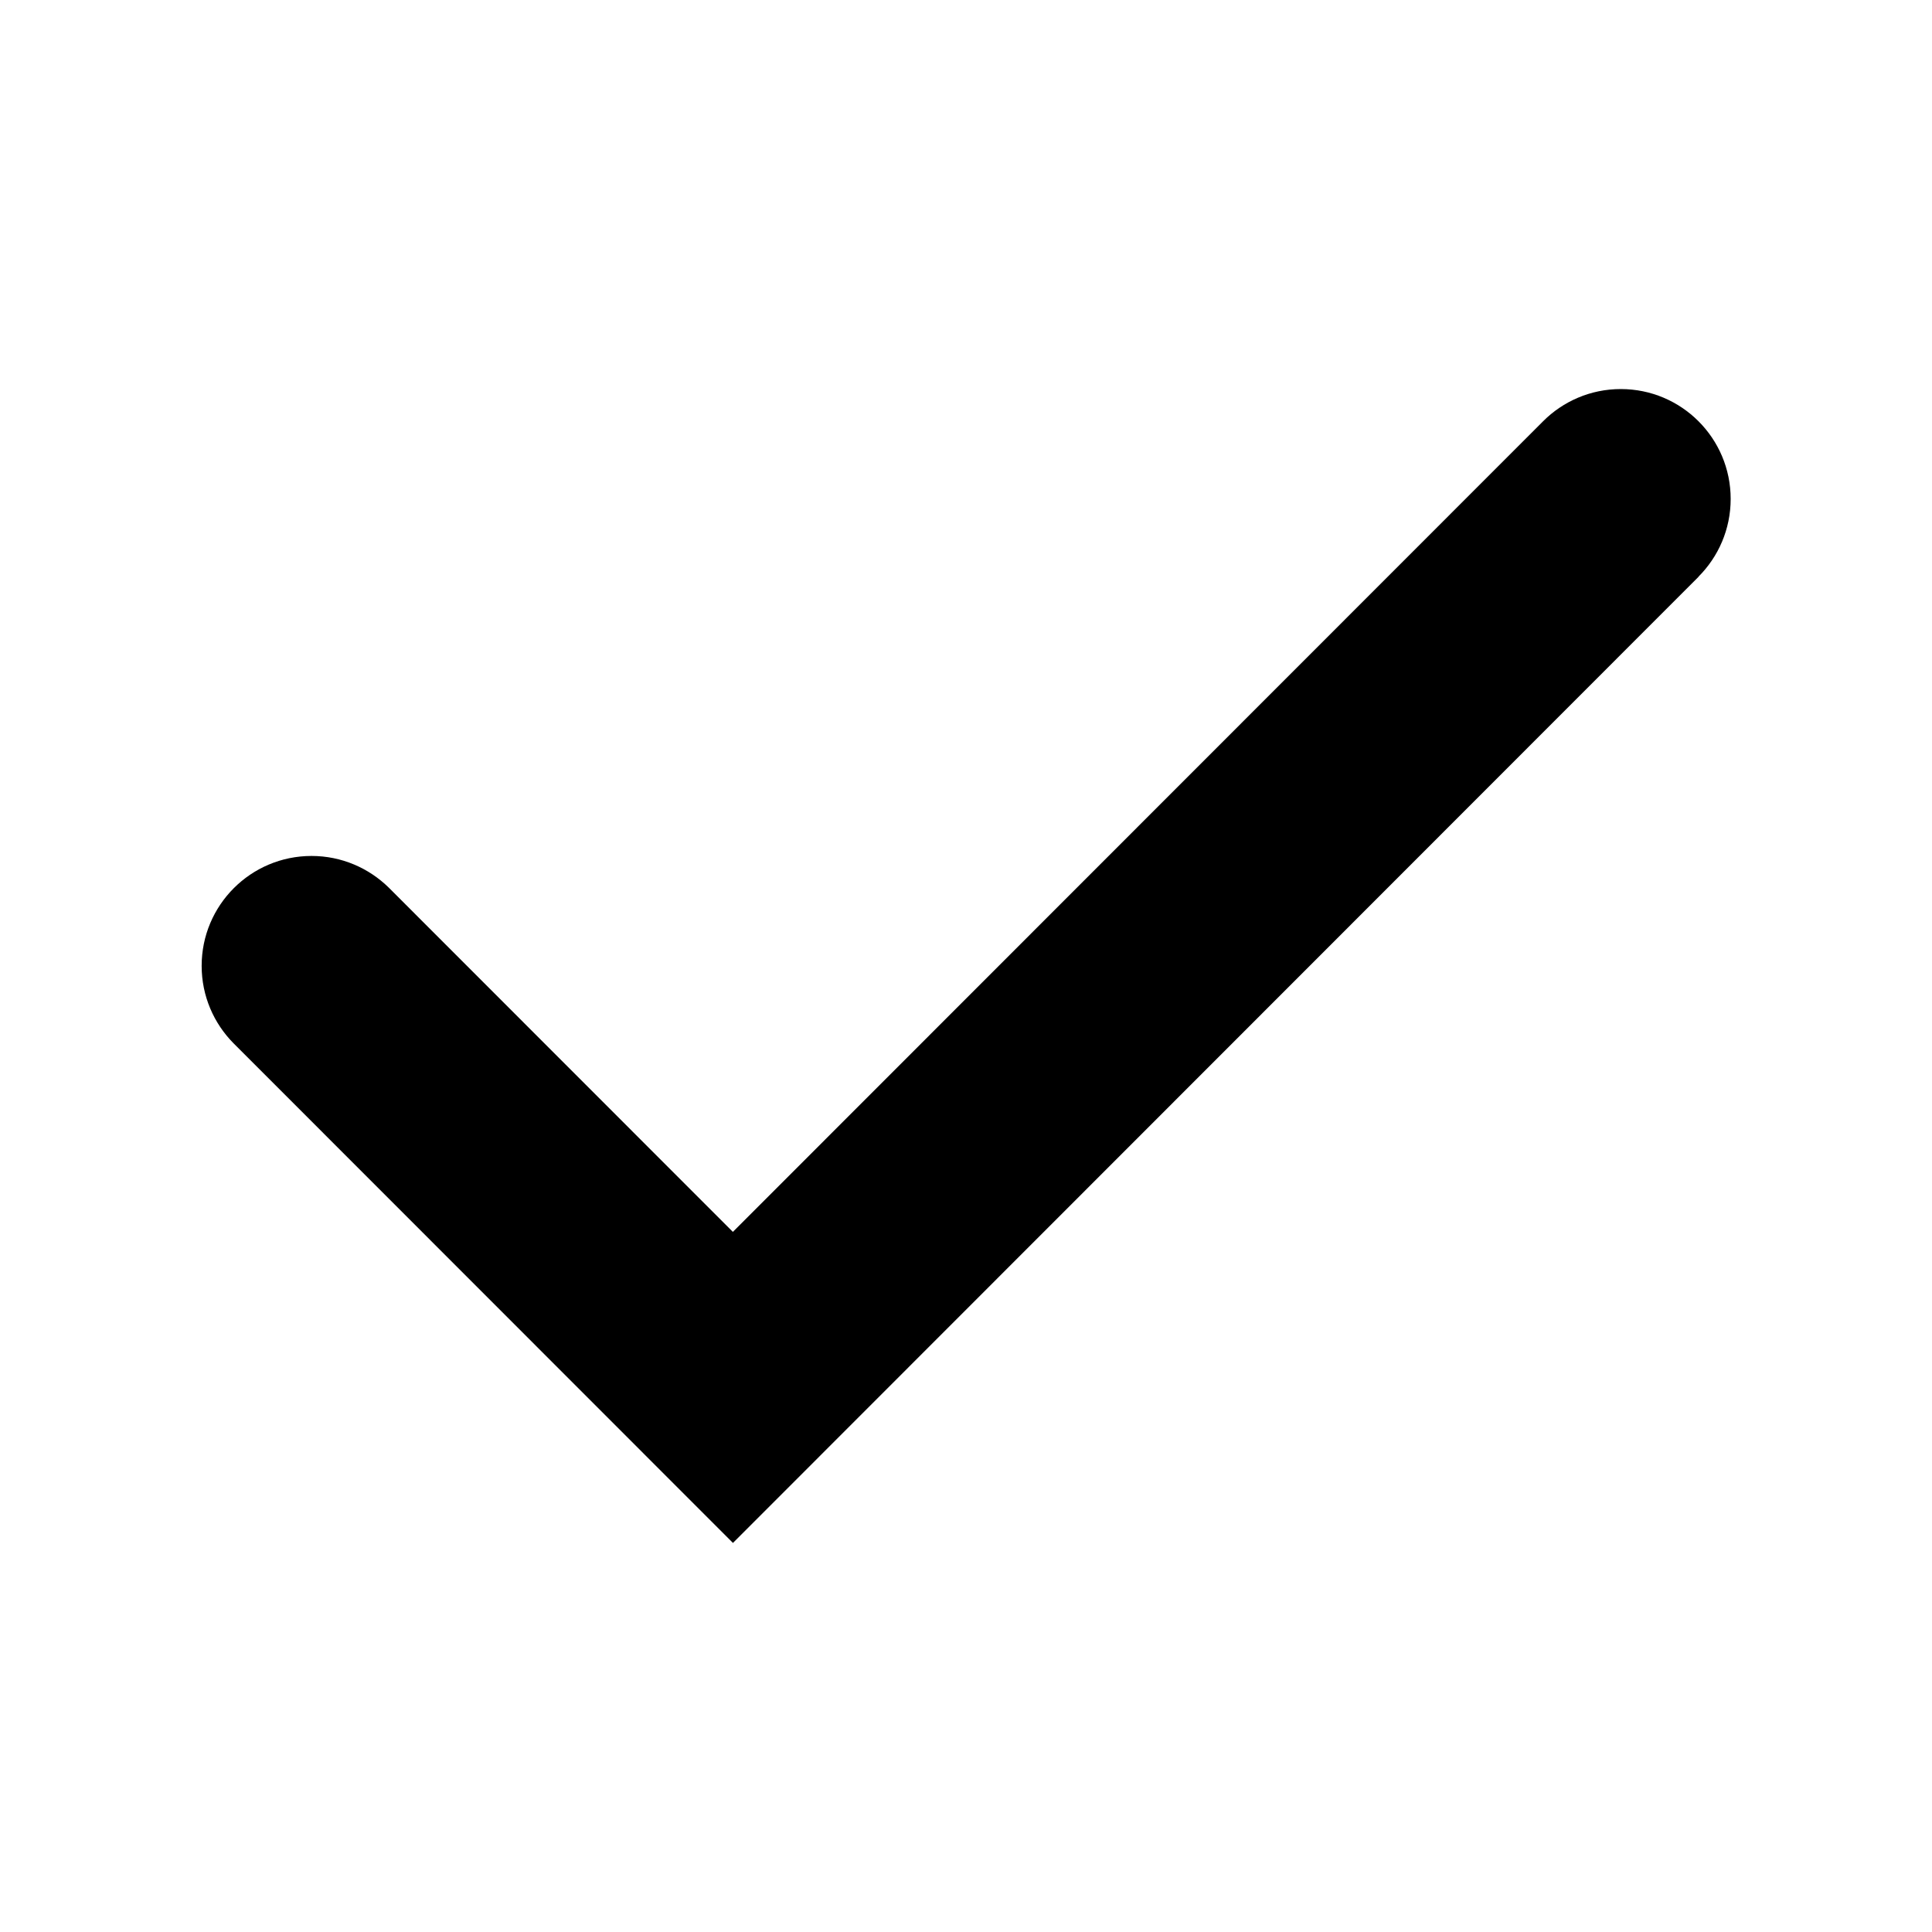
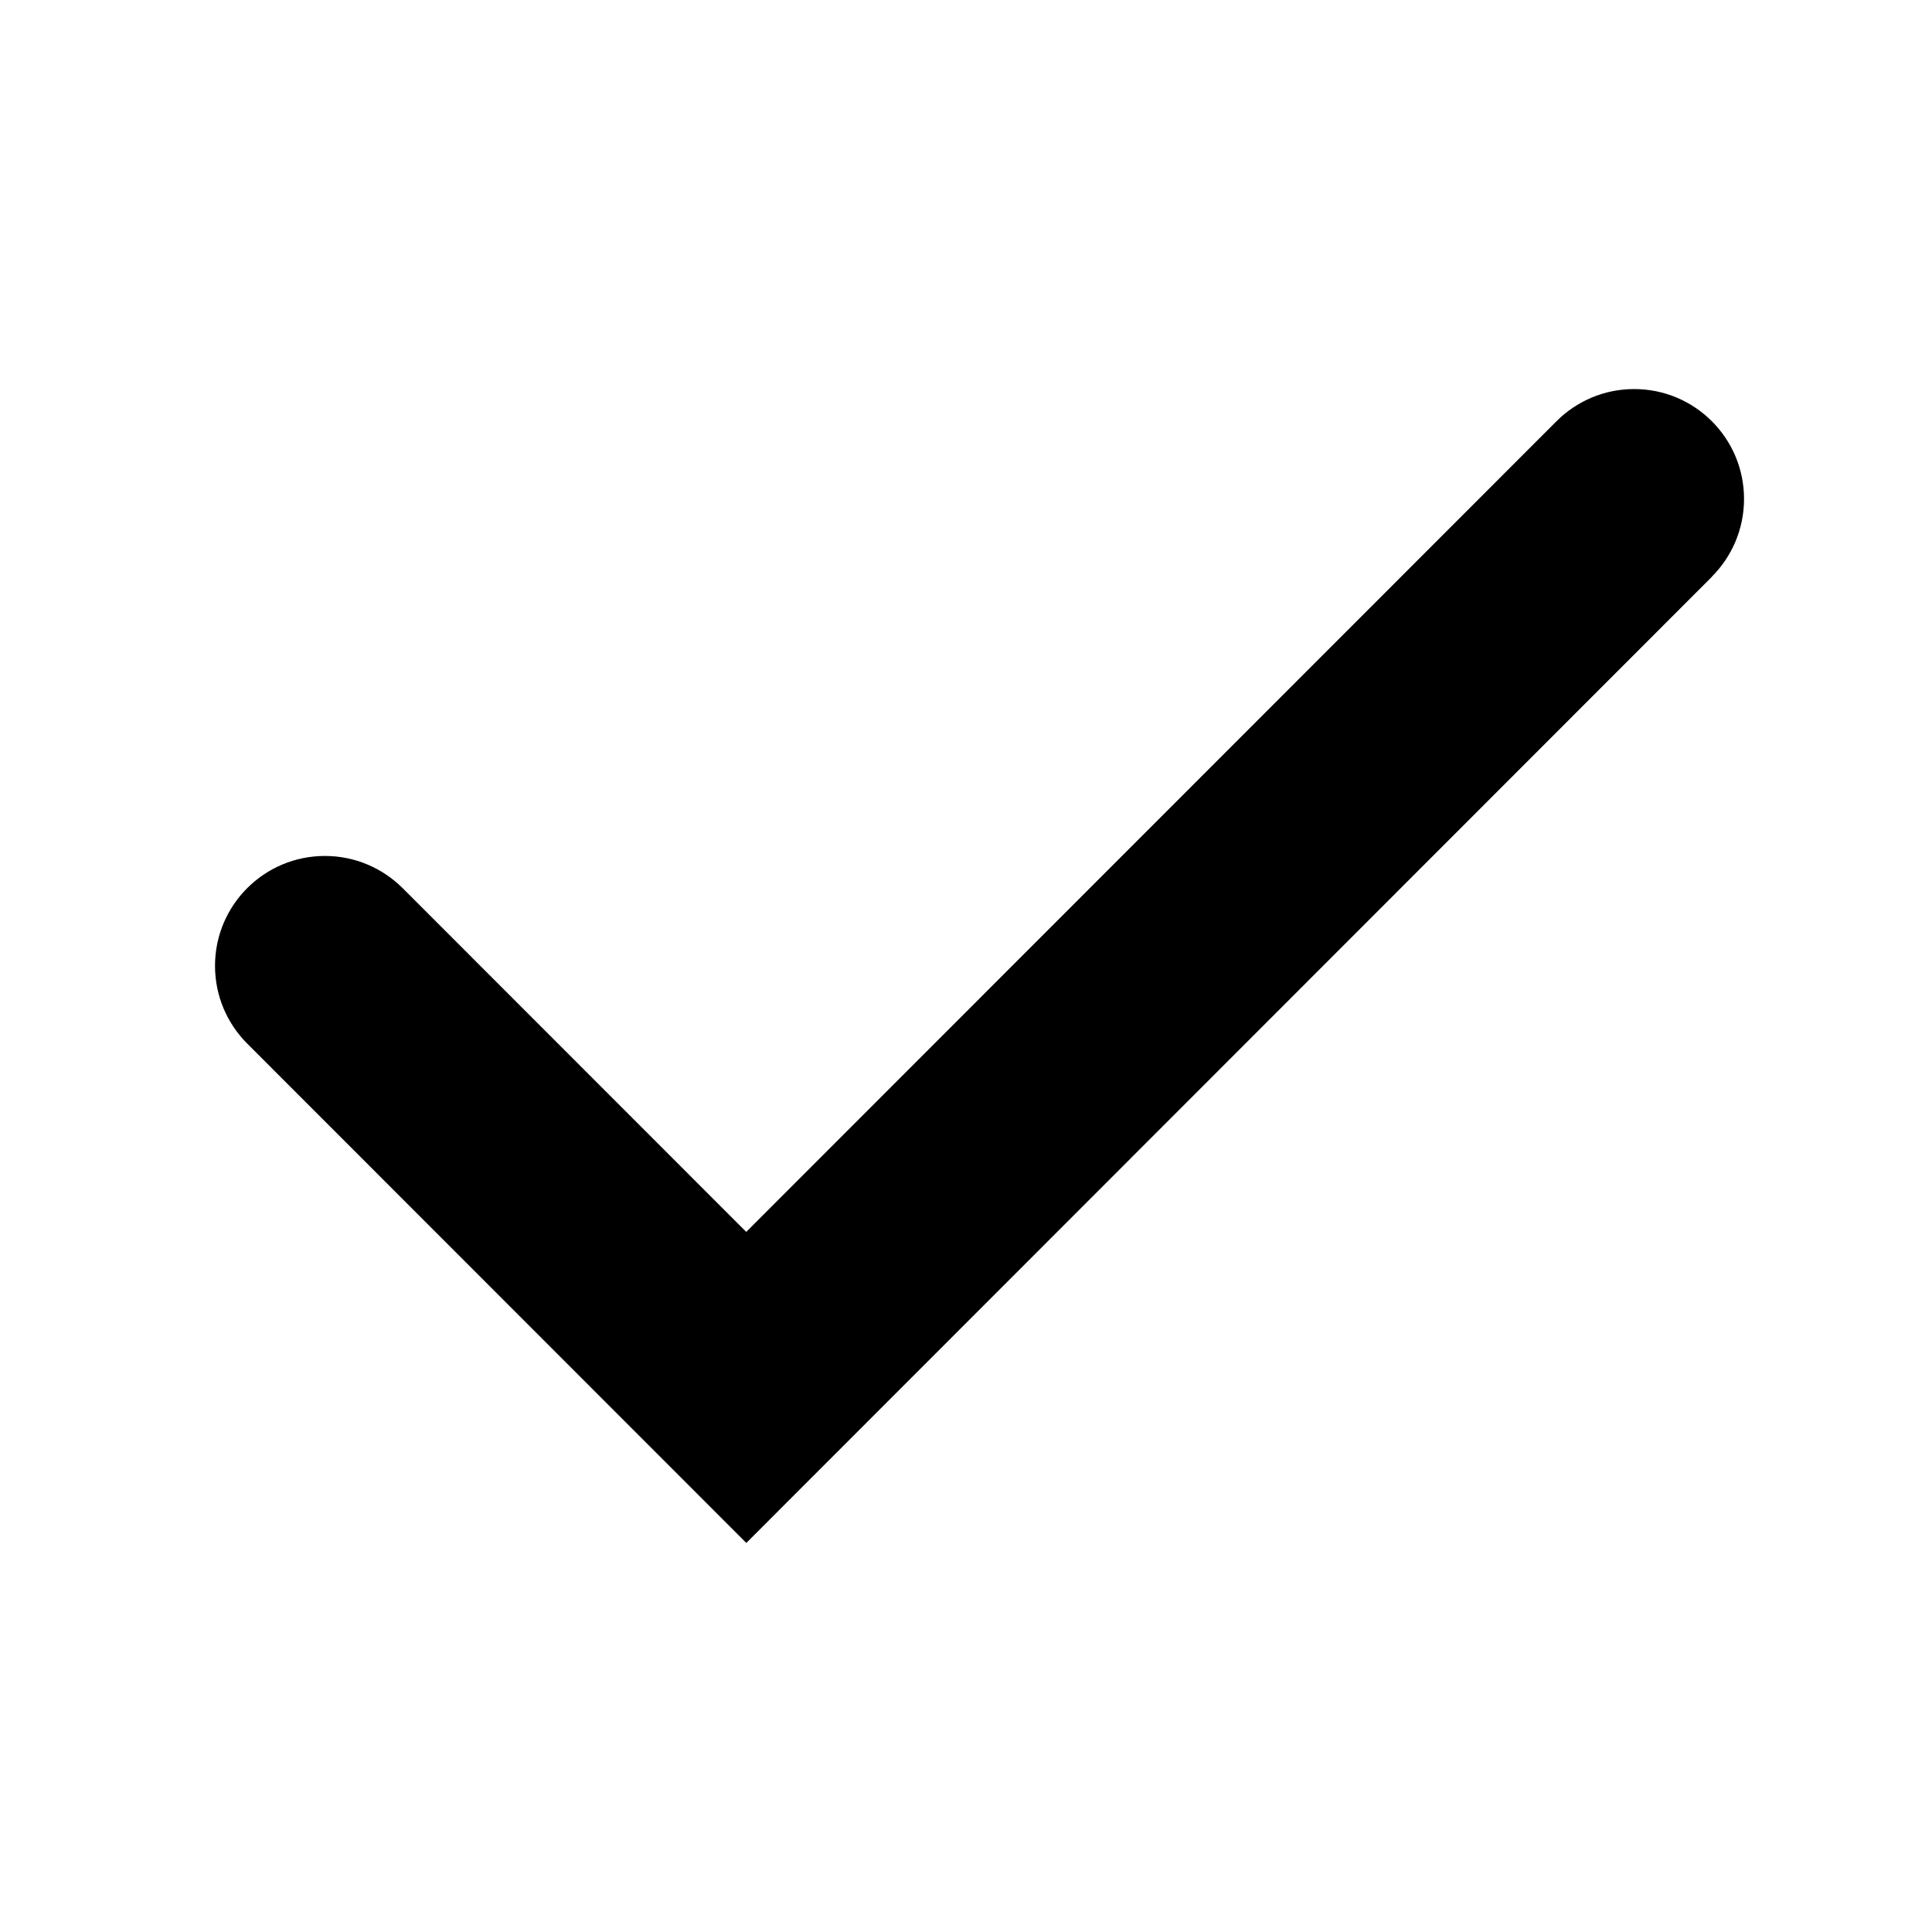
<svg xmlns="http://www.w3.org/2000/svg" version="1.1" width="24" height="24" viewBox="0 0 24 24">
-   <path d="M21.1 7.165l-11.995 12.002-6.205-6.208c-0.244-0.247-0.395-0.586-0.395-0.961 0-0.754 0.611-1.365 1.365-1.365 0.374 0 0.713 0.151 0.96 0.394l4.274 4.276 10.065-10.070c0.247-0.247 0.588-0.4 0.965-0.4 0.754 0 1.365 0.611 1.365 1.365 0 0.377-0.153 0.719-0.4 0.966z" />
+   <path d="M21.266 7.165l-11.995 12.002-6.205-6.208c-0.244-0.247-0.395-0.586-0.395-0.961 0-0.754 0.611-1.365 1.365-1.365 0.374 0 0.713 0.151 0.96 0.394l4.274 4.276 10.065-10.070c0.247-0.247 0.588-0.4 0.965-0.4 0.754 0 1.365 0.611 1.365 1.365 0 0.377-0.153 0.719-0.4 0.966z" />
</svg>
